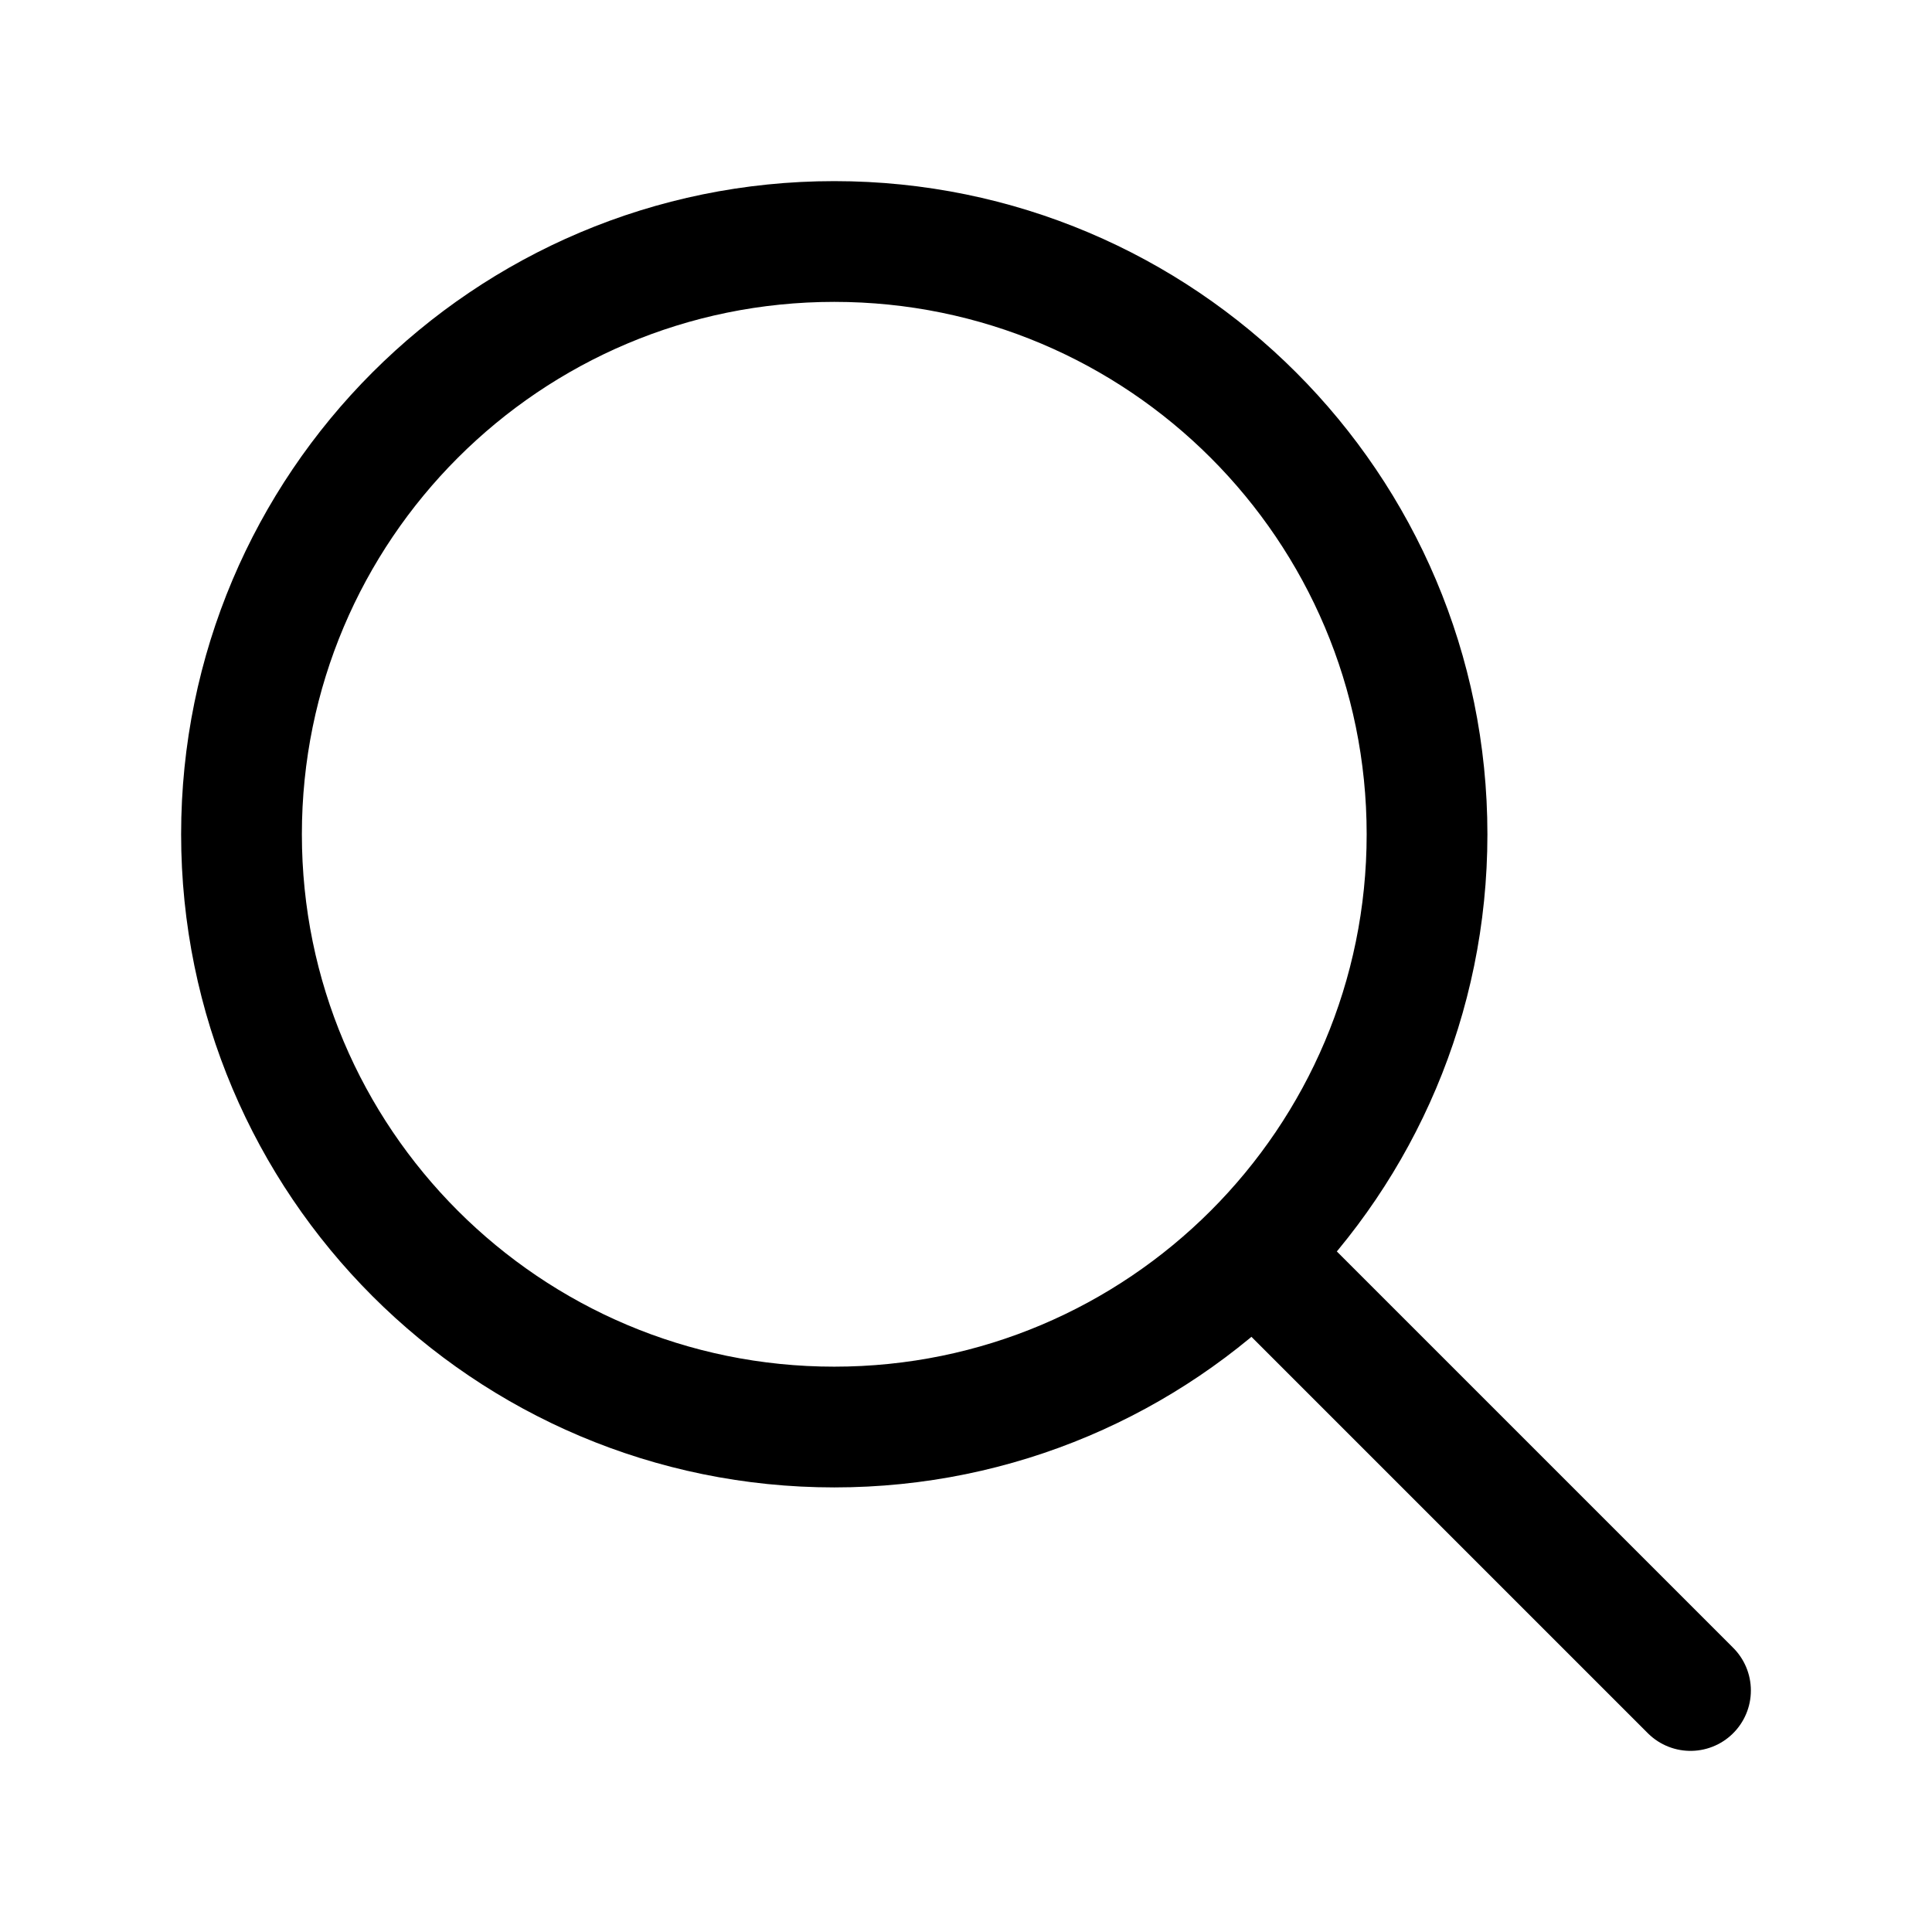
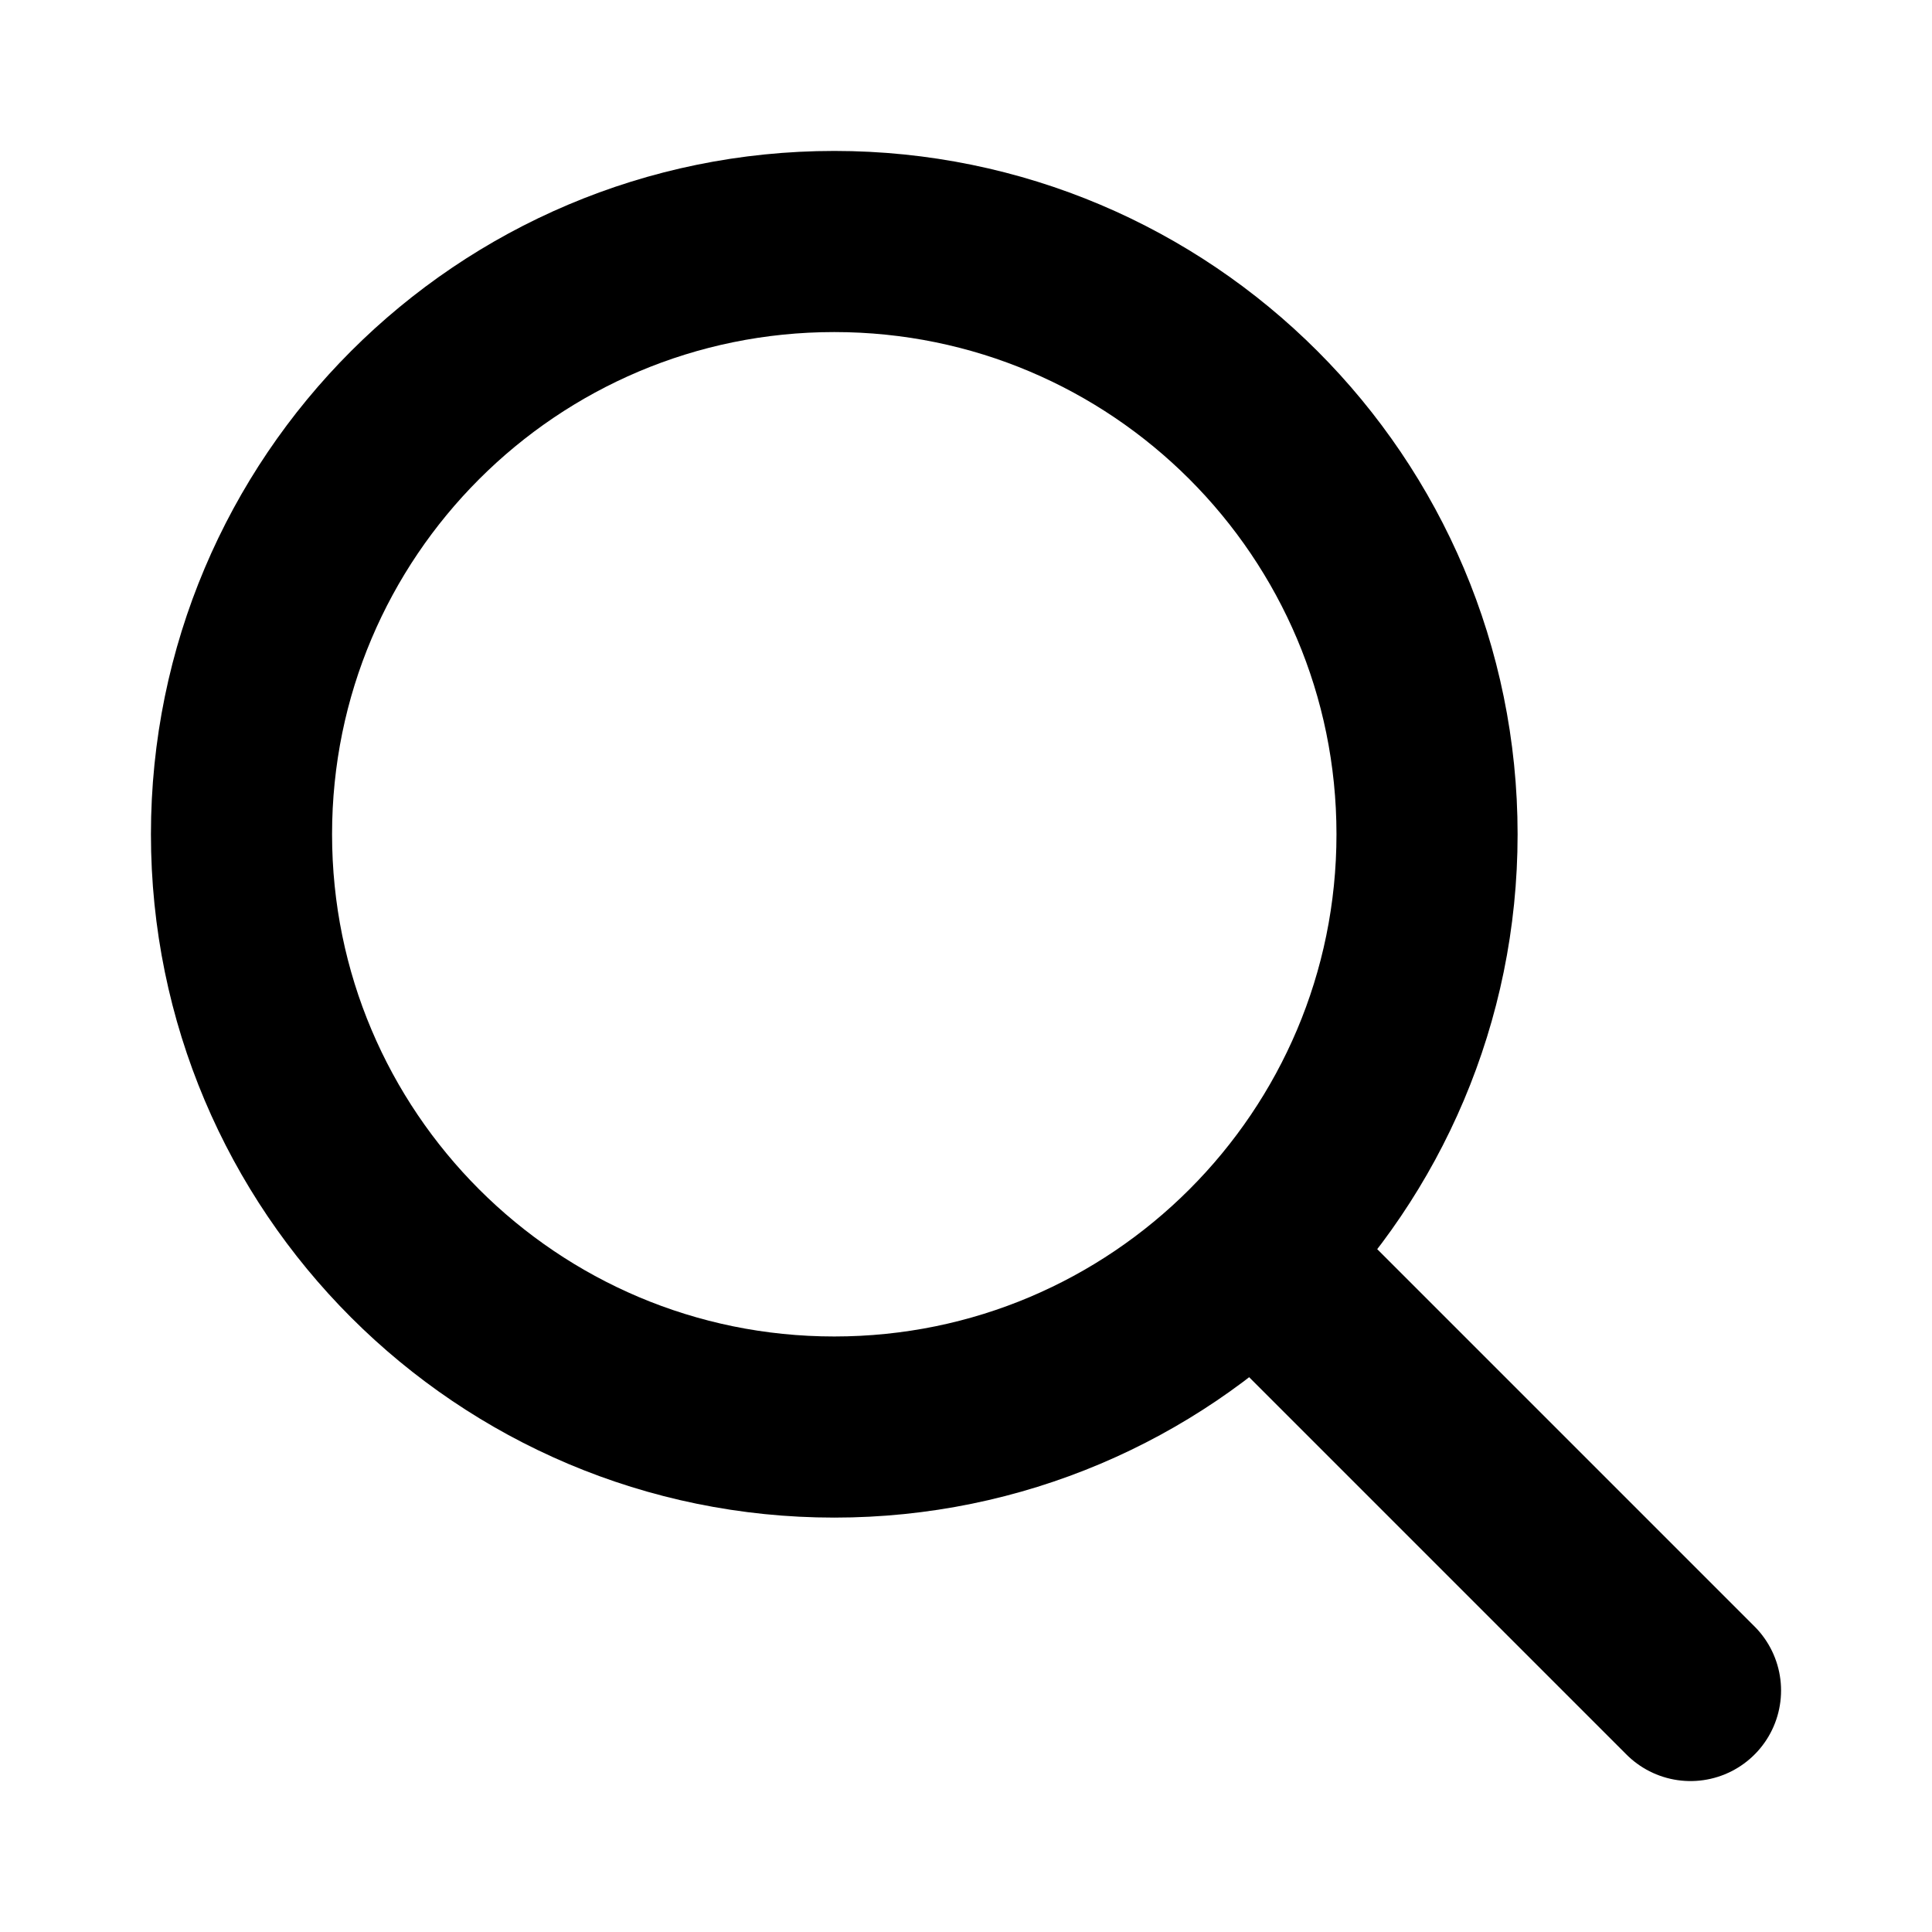
<svg xmlns="http://www.w3.org/2000/svg" class="ionicon" viewBox="0 0 512 512">
-   <path d="M221.09 64a157.09 157.09 0 10157.09 157.09A157.1 157.1 0 00221.09 64z" fill="none" stroke="currentColor" stroke-miterlimit="10" stroke-width="32" />
-   <path fill="none" stroke="currentColor" stroke-linecap="round" stroke-miterlimit="10" stroke-width="32" d="M338.29 338.29L448 448" />
+   <path d="M221.09 64a157.09 157.09 0 10157.09 157.09A157.1 157.1 0 00221.09 64z" fill="none" stroke="currentColor" stroke-miterlimit="10" stroke-width="48" />
+   <path fill="none" stroke="currentColor" stroke-linecap="round" stroke-miterlimit="10" stroke-width="48" d="M338.29 338.29L448 448" />
</svg>
